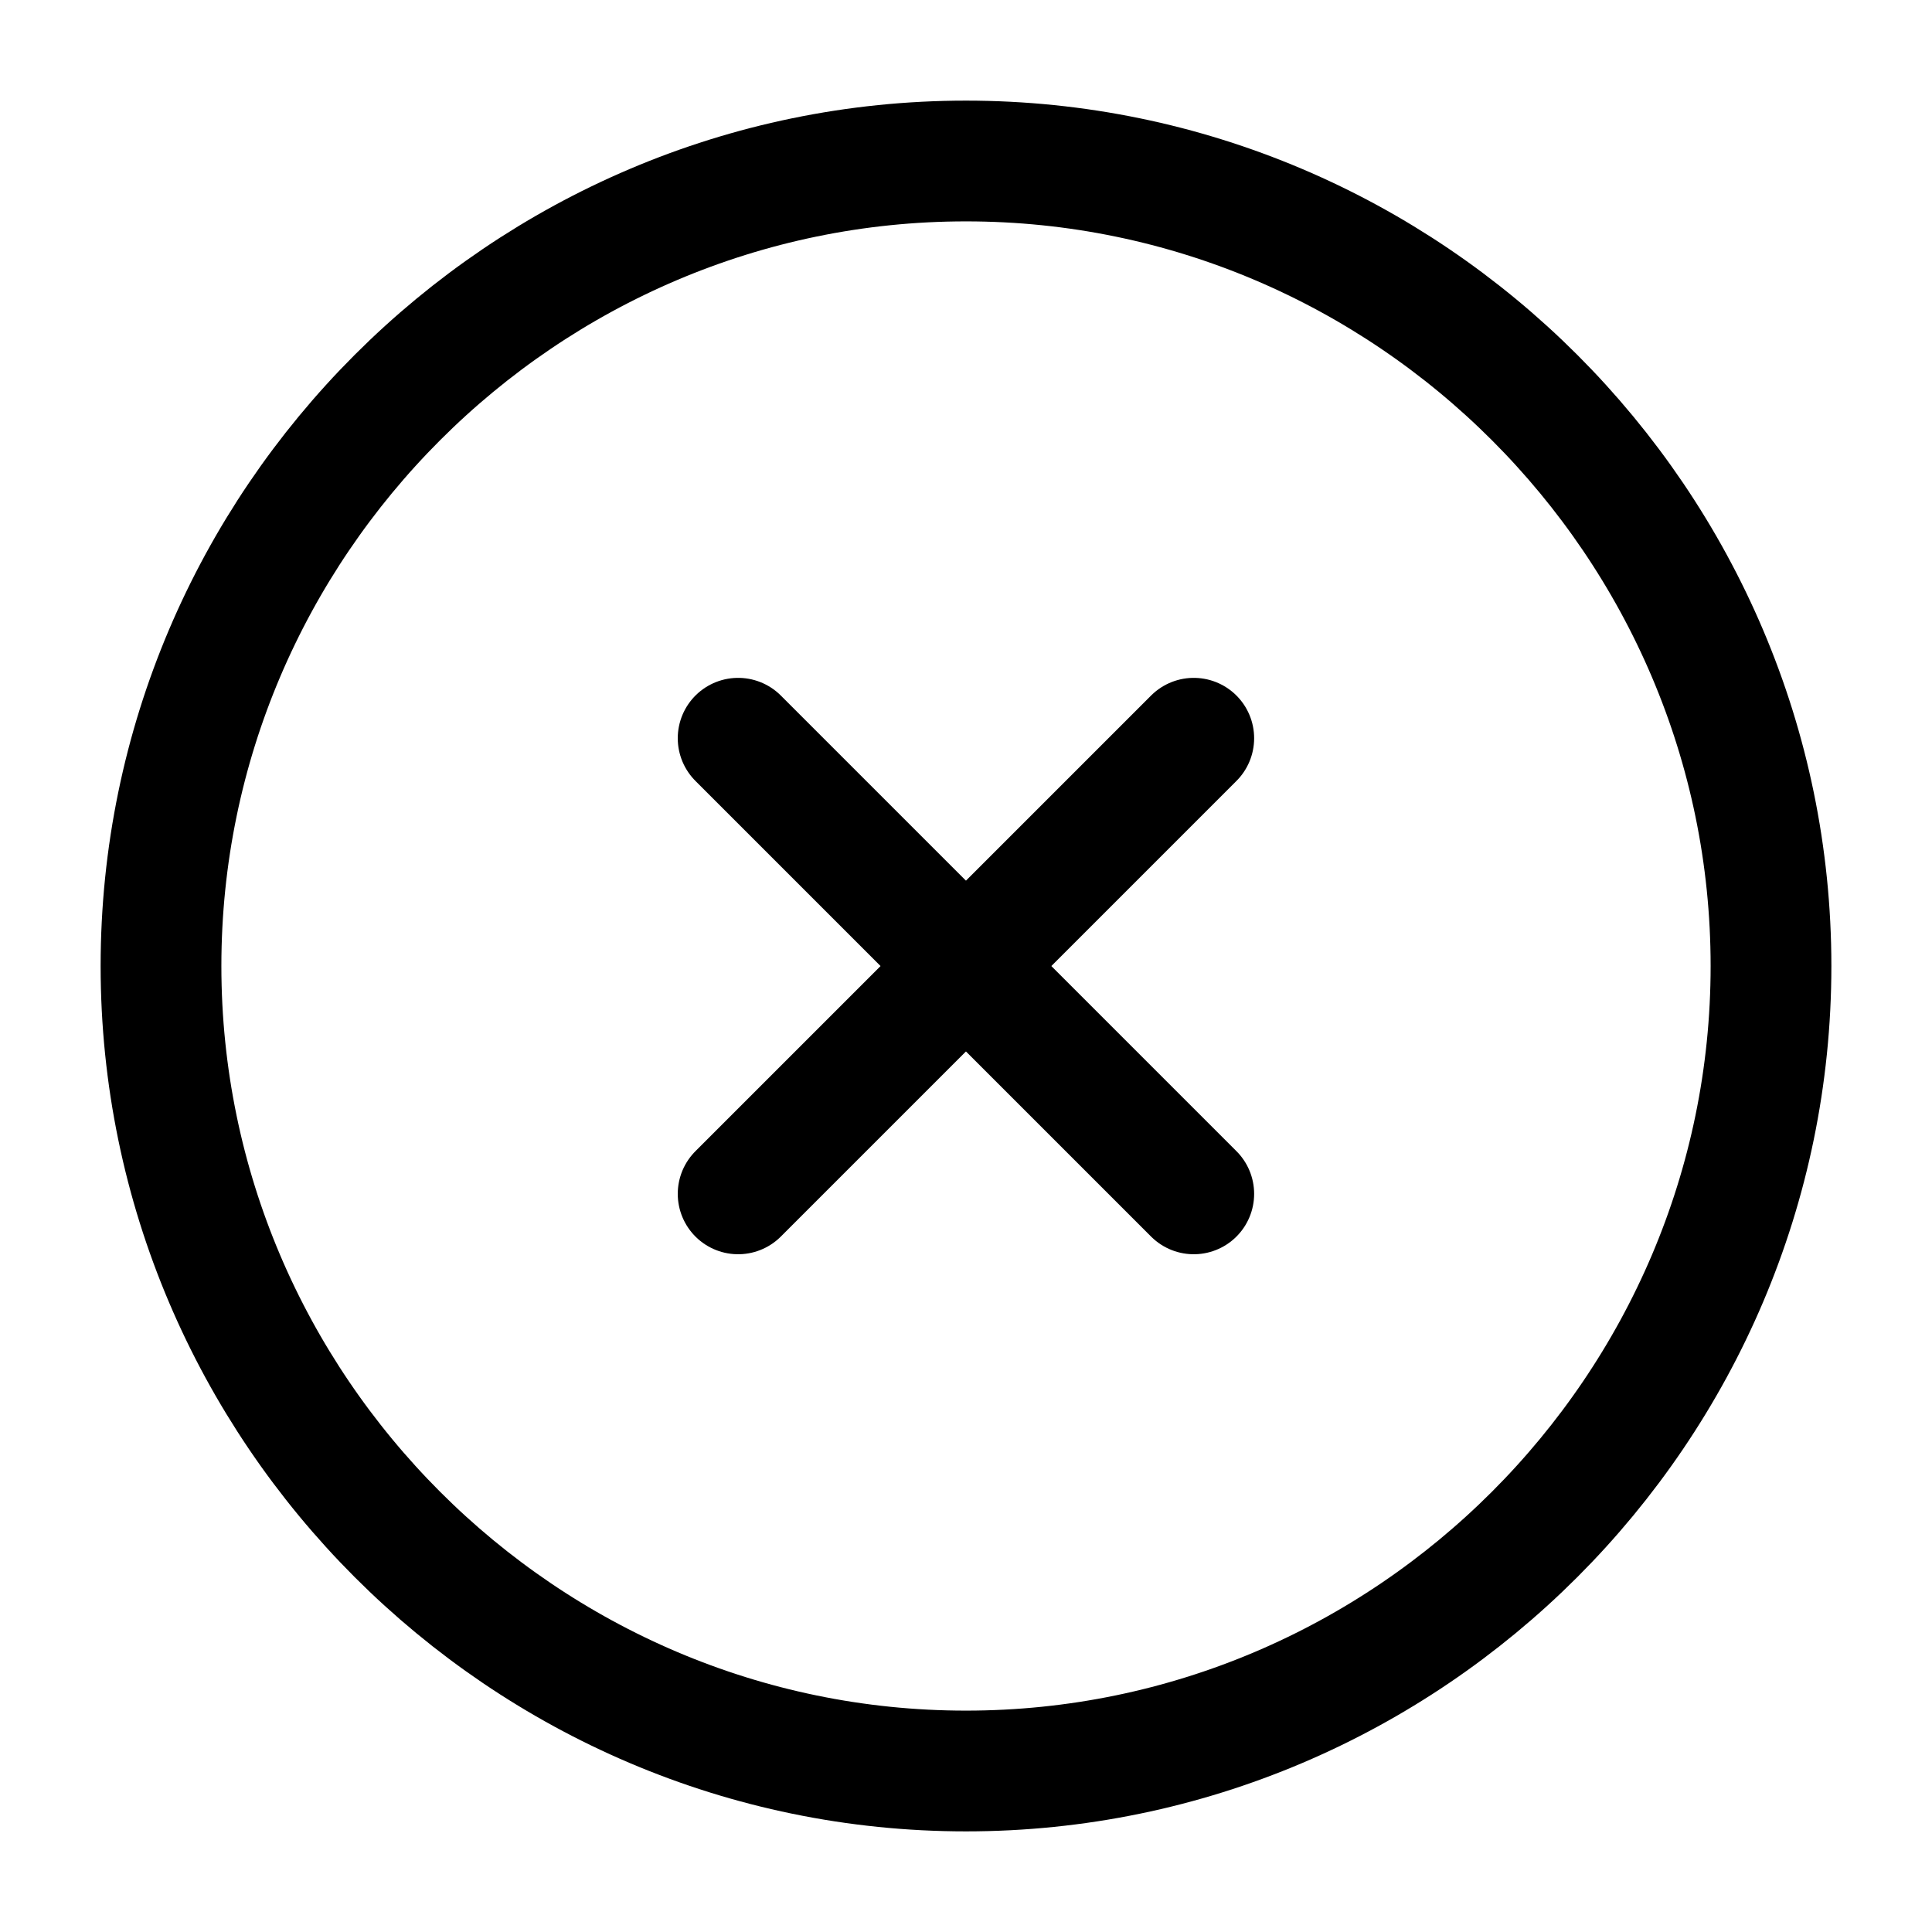
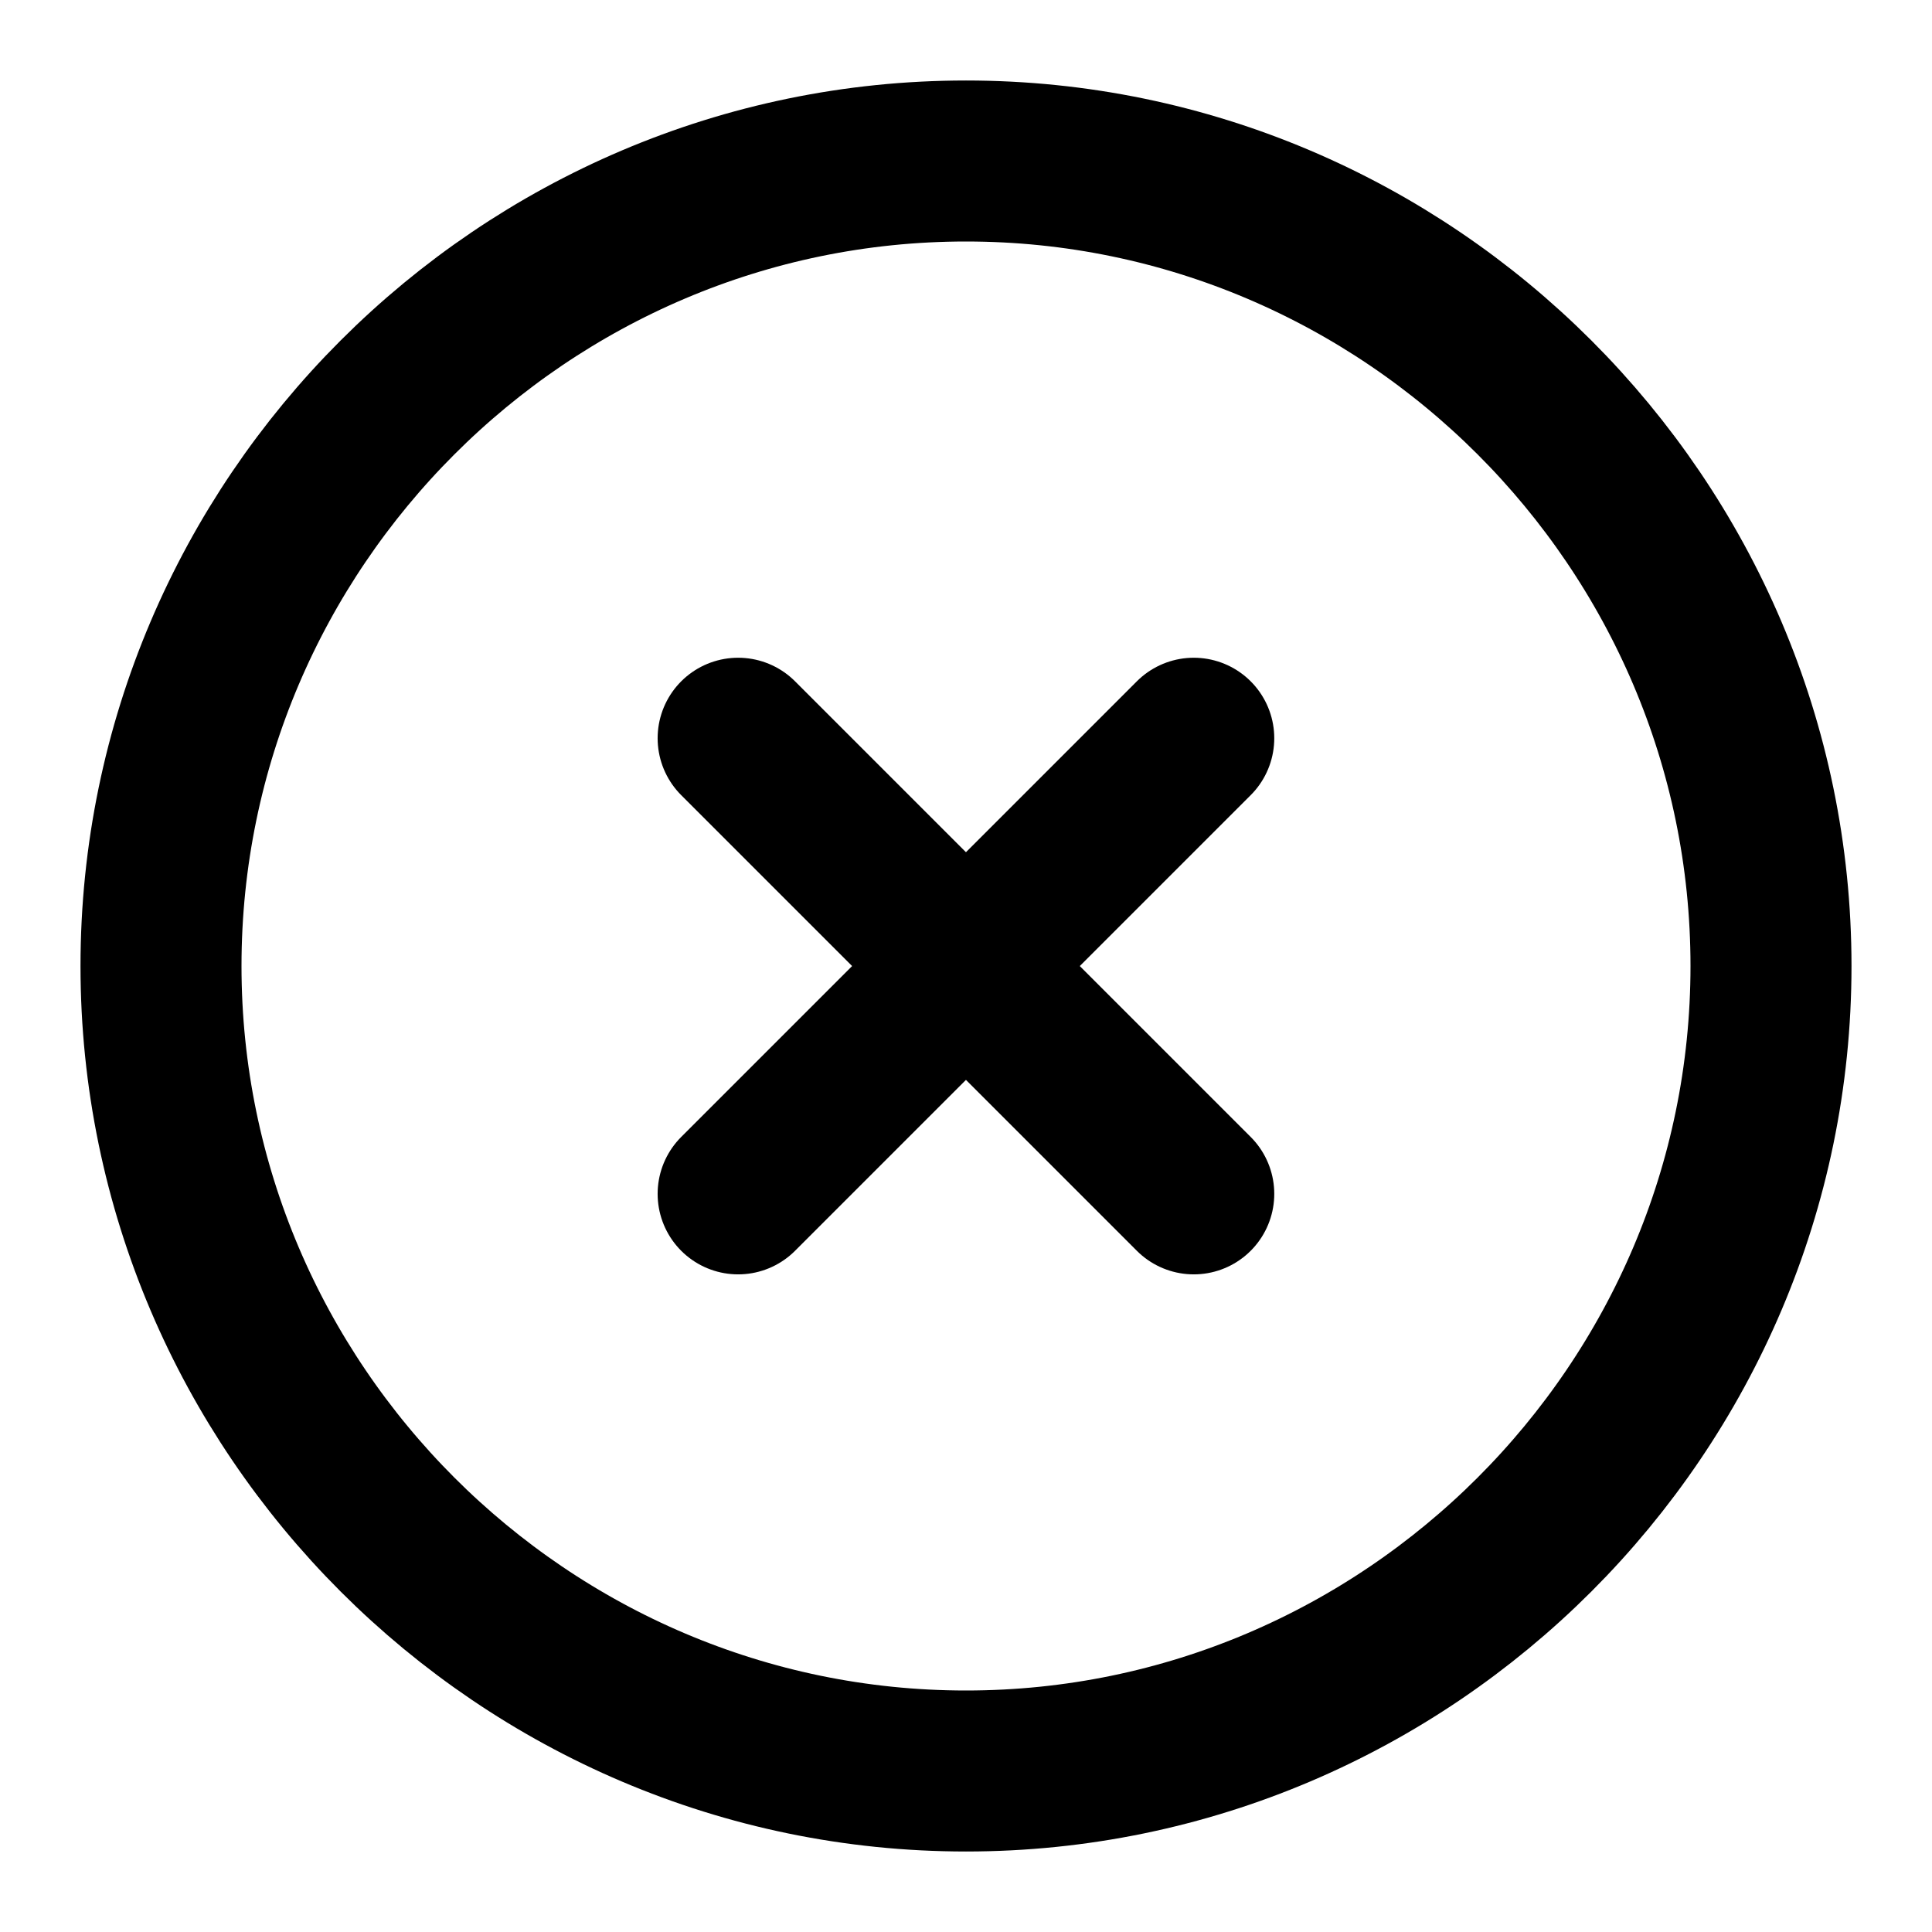
<svg xmlns="http://www.w3.org/2000/svg" width="18" height="18" viewBox="0 0 18 18" fill="none">
-   <path d="M9 16.5C13.125 16.5 16.5 13.125 16.5 9C16.5 4.875 13.125 1.5 9 1.5C4.875 1.5 1.5 4.875 1.5 9C1.5 13.125 4.875 16.5 9 16.5Z" stroke="currentColor" stroke-width="1.125" stroke-linecap="round" stroke-linejoin="round" />
-   <path d="M6.877 11.123L11.122 6.878" stroke="currentColor" stroke-width="1.125" stroke-linecap="round" stroke-linejoin="round" />
-   <path d="M11.122 11.123L6.877 6.878" stroke="currentColor" stroke-width="1.125" stroke-linecap="round" stroke-linejoin="round" />
+   <path d="M9 16.5C13.125 16.5 16.5 13.125 16.5 9C16.5 4.875 13.125 1.5 9 1.5C4.875 1.5 1.5 4.875 1.5 9C1.5 13.125 4.875 16.5 9 16.5Z" stroke="currentColor" stroke-width="1.5" stroke-linecap="round" stroke-linejoin="round" />
+   <path d="M6.877 11.123L11.122 6.878" stroke="currentColor" stroke-width="1.5" stroke-linecap="round" stroke-linejoin="round" />
+   <path d="M11.122 11.123L6.877 6.878" stroke="currentColor" stroke-width="1.5" stroke-linecap="round" stroke-linejoin="round" />
</svg>
